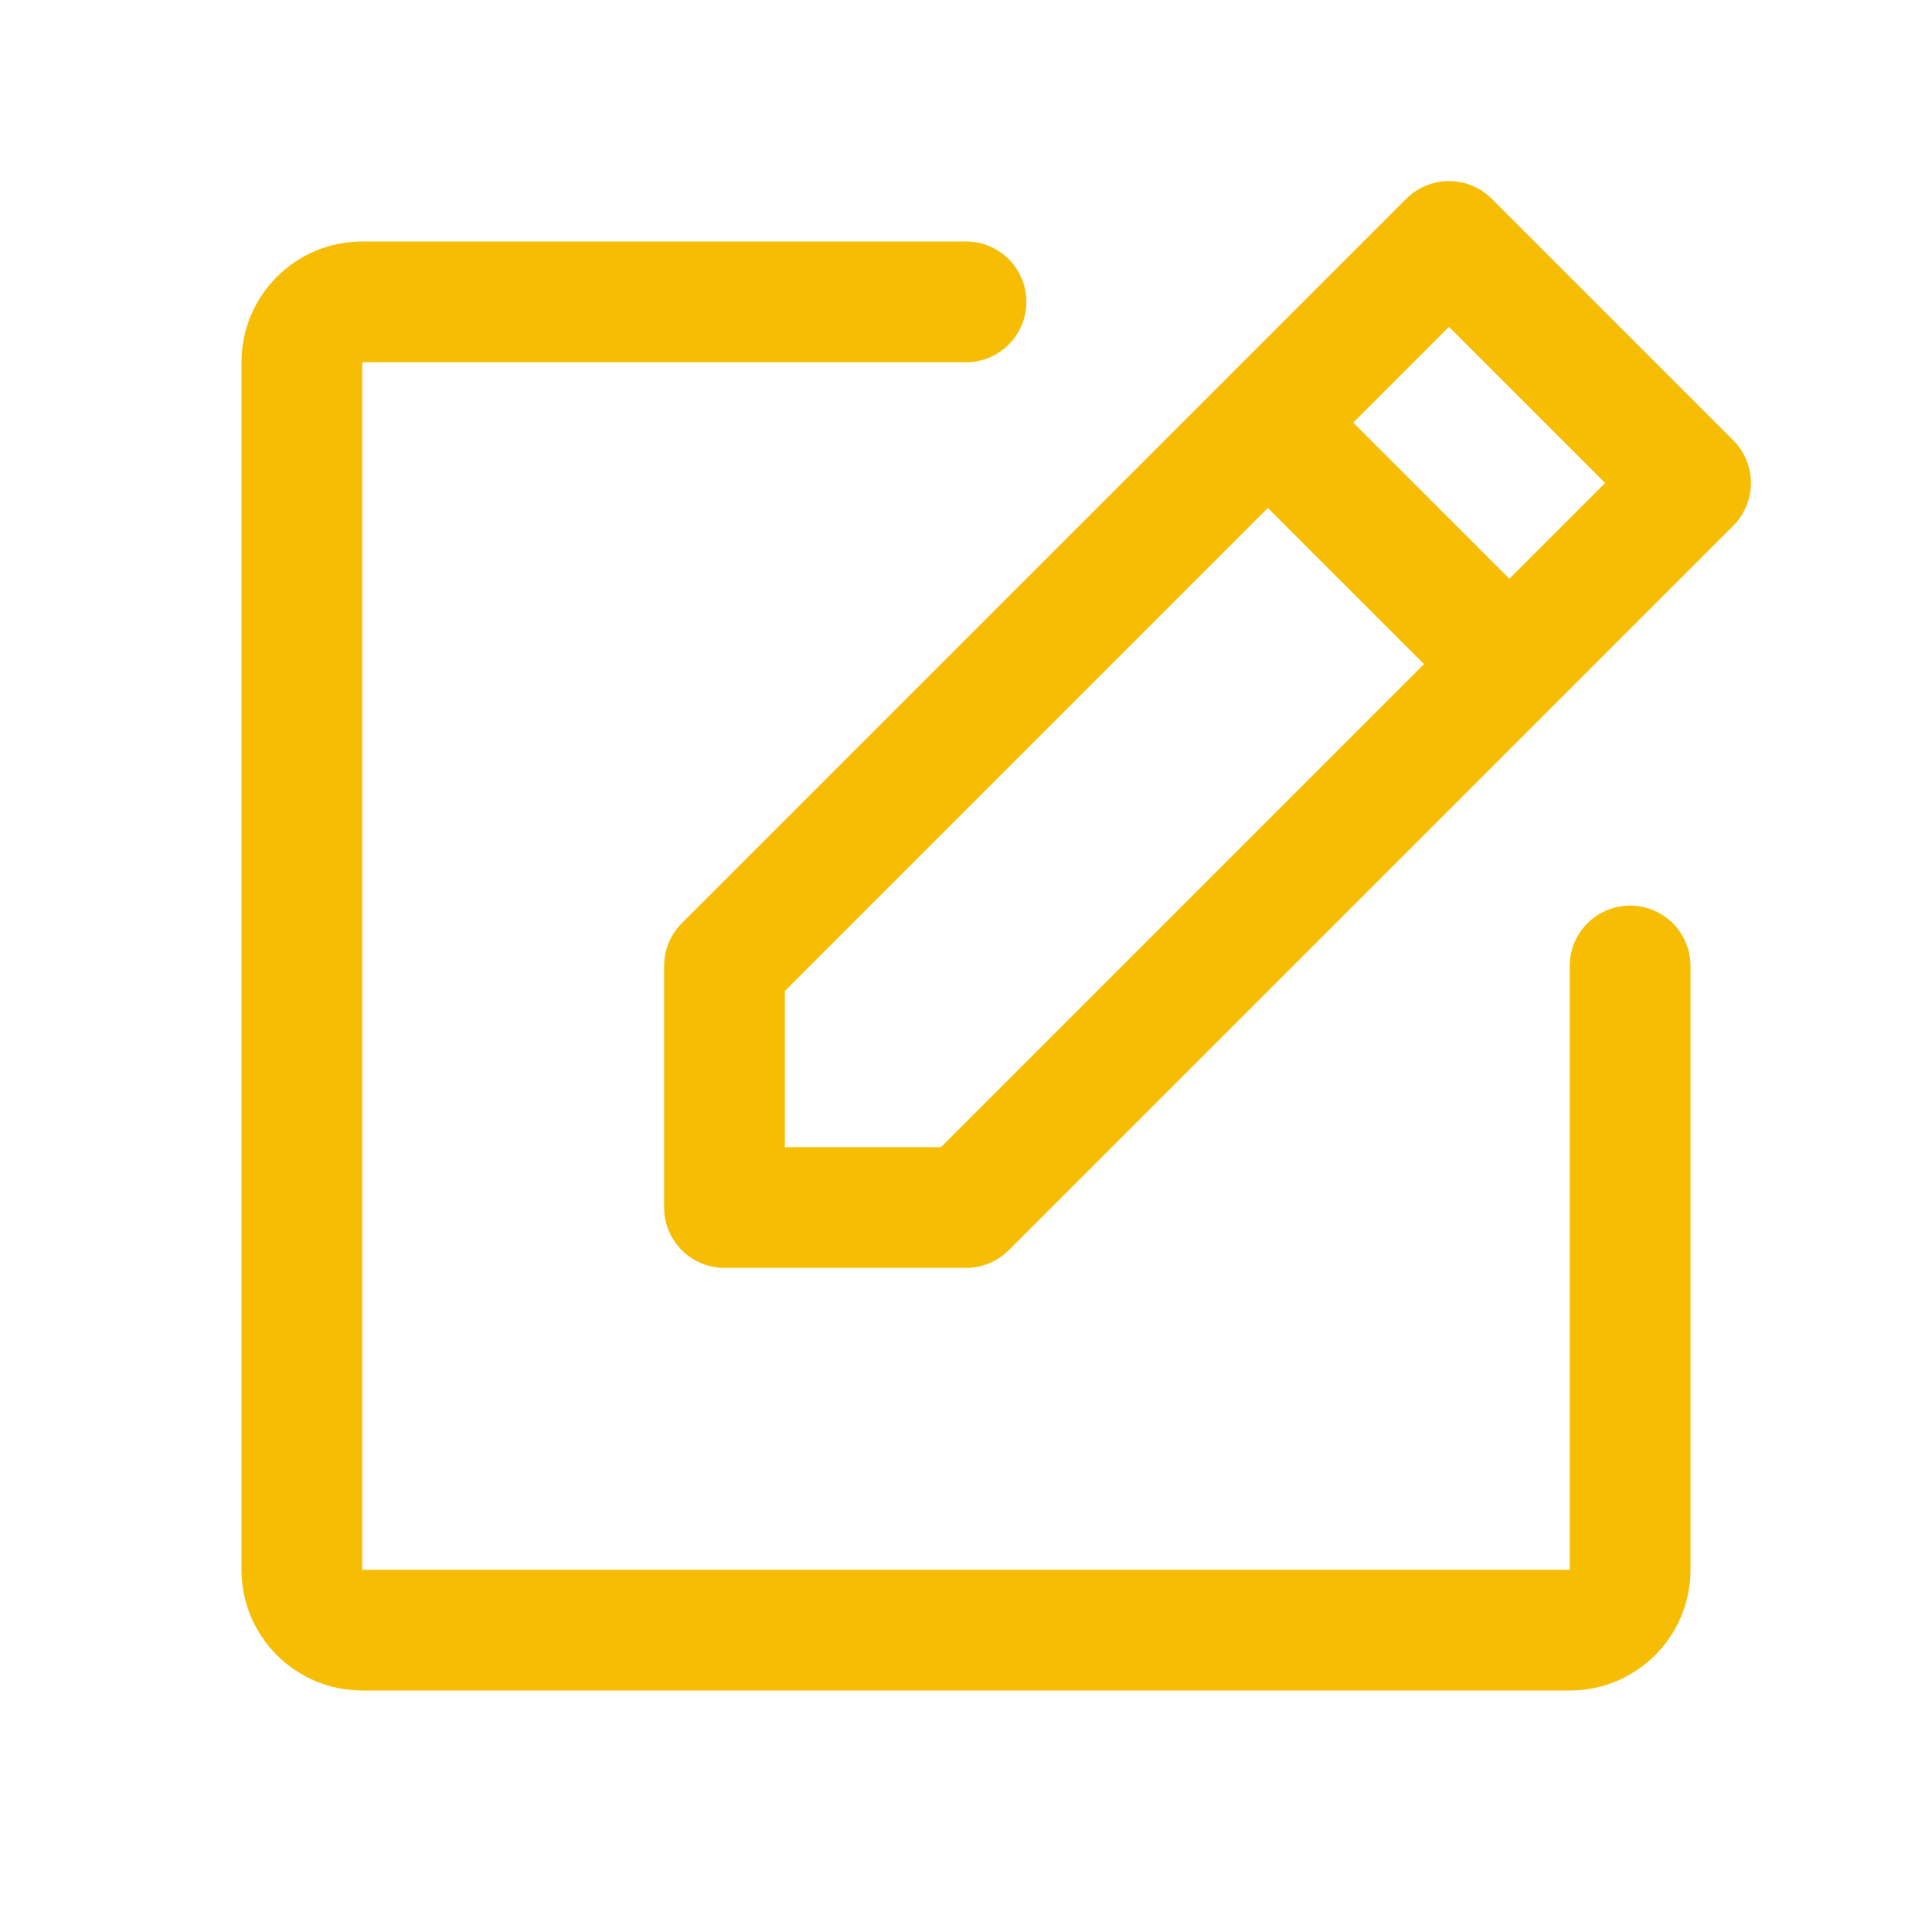
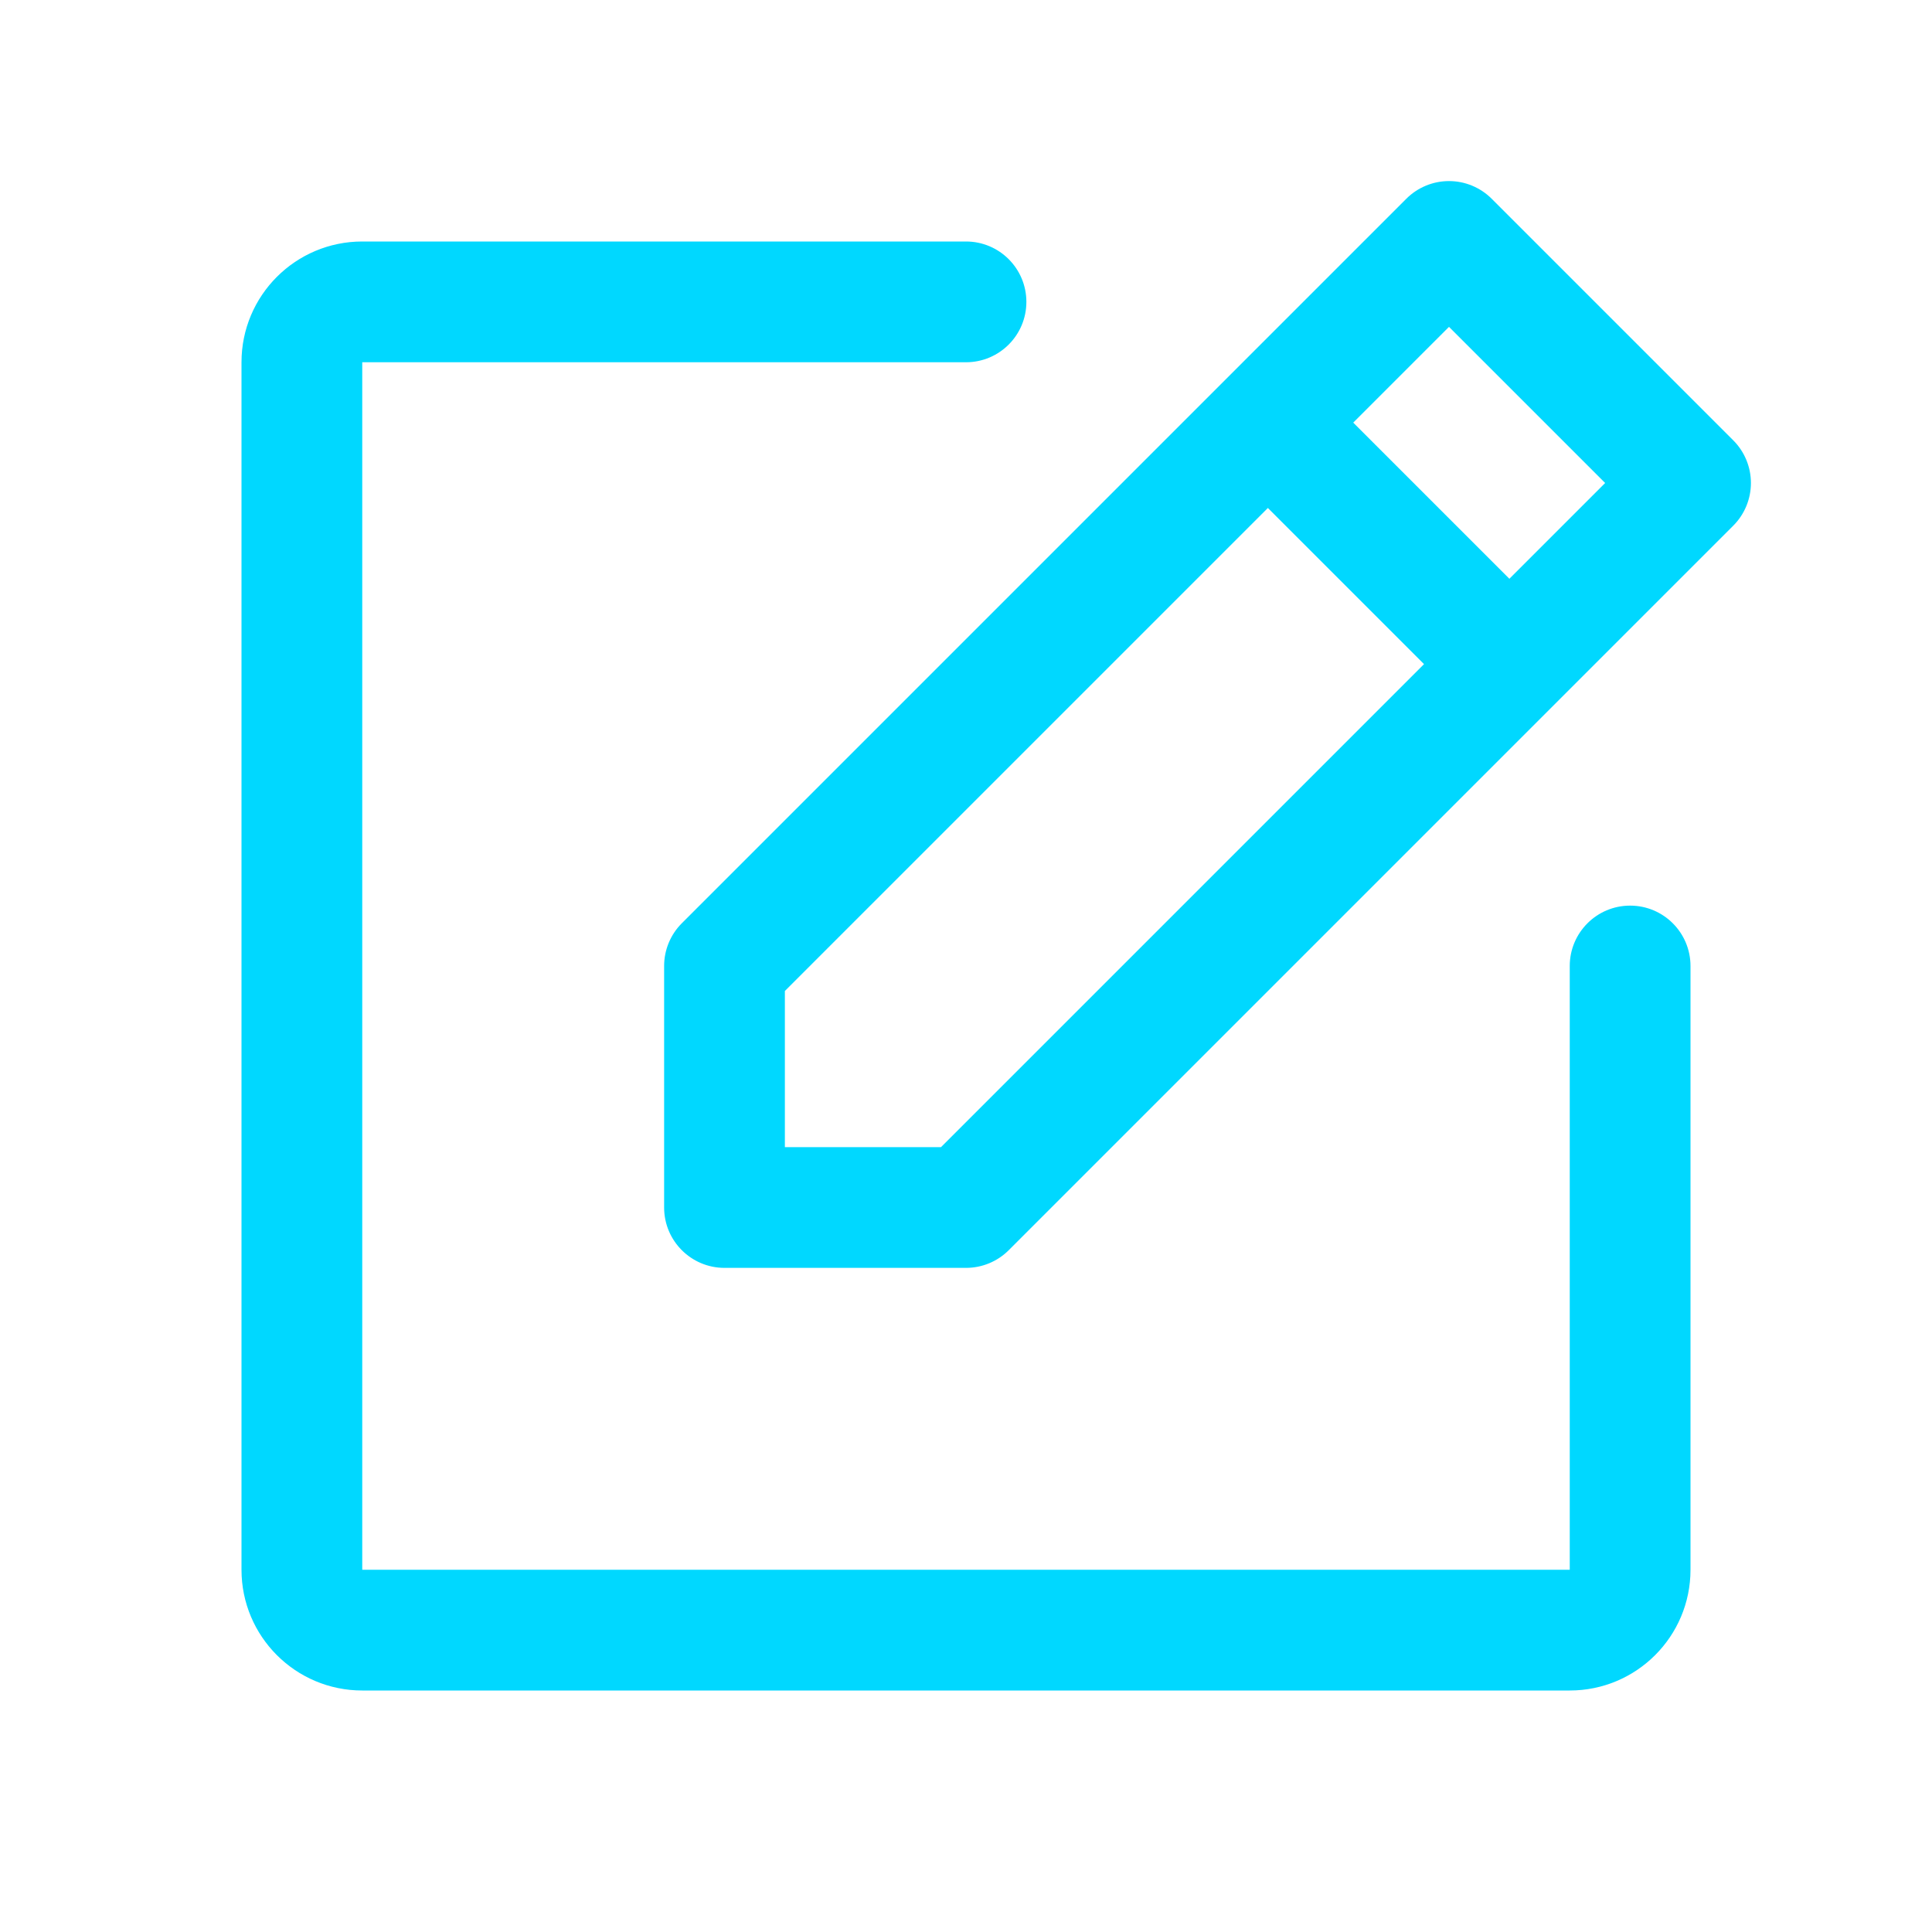
- <svg xmlns="http://www.w3.org/2000/svg" width="16" height="16" fill="#f6bd02" viewBox="0 0 256 256">
+ <svg xmlns="http://www.w3.org/2000/svg" width="16" height="16" fill="#00D8FF" viewBox="0 0 256 256">
  <path d="M229.66,58.34l-32-32a8,8,0,0,0-11.32,0l-96,96A8,8,0,0,0,88,128v32a8,8,0,0,0,8,8h32a8,8,0,0,0,5.66-2.34l96-96A8,8,0,0,0,229.66,58.34ZM124.69,152H104V131.31l64-64L188.69,88ZM200,76.69,179.31,56,192,43.31,212.69,64ZM224,128v80a16,16,0,0,1-16,16H48a16,16,0,0,1-16-16V48A16,16,0,0,1,48,32h80a8,8,0,0,1,0,16H48V208H208V128a8,8,0,0,1,16,0Z" />
</svg>
